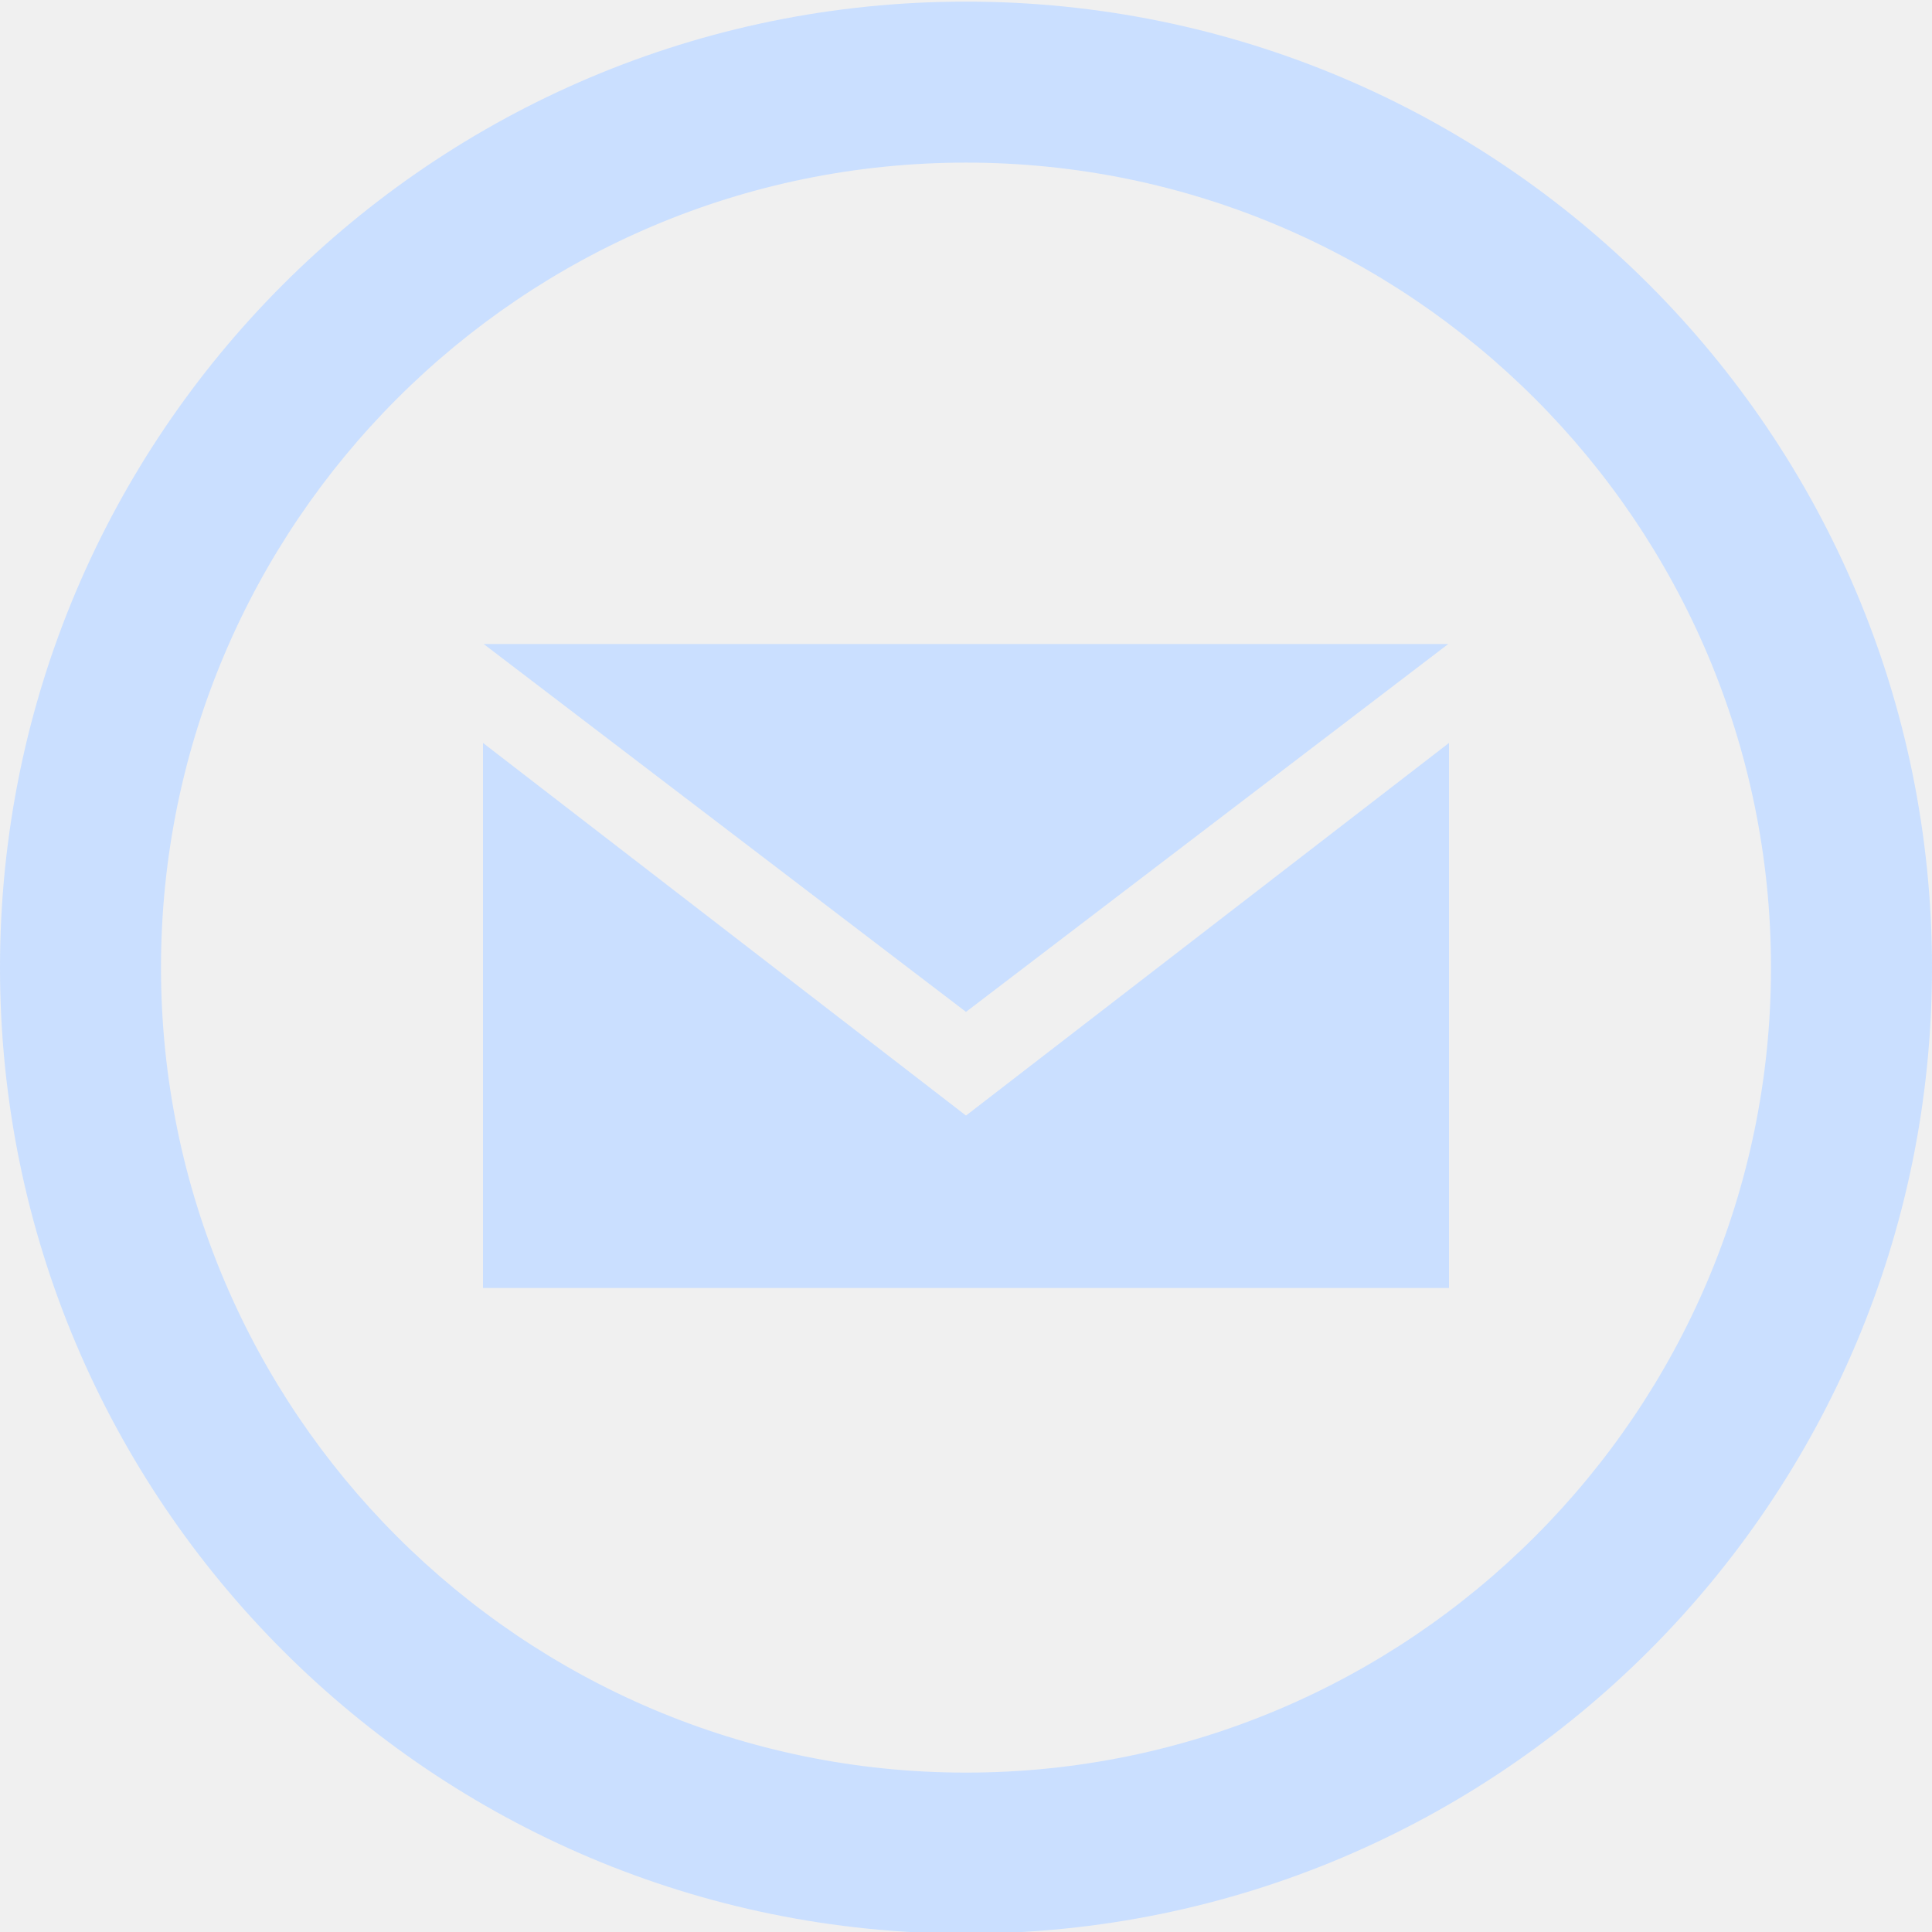
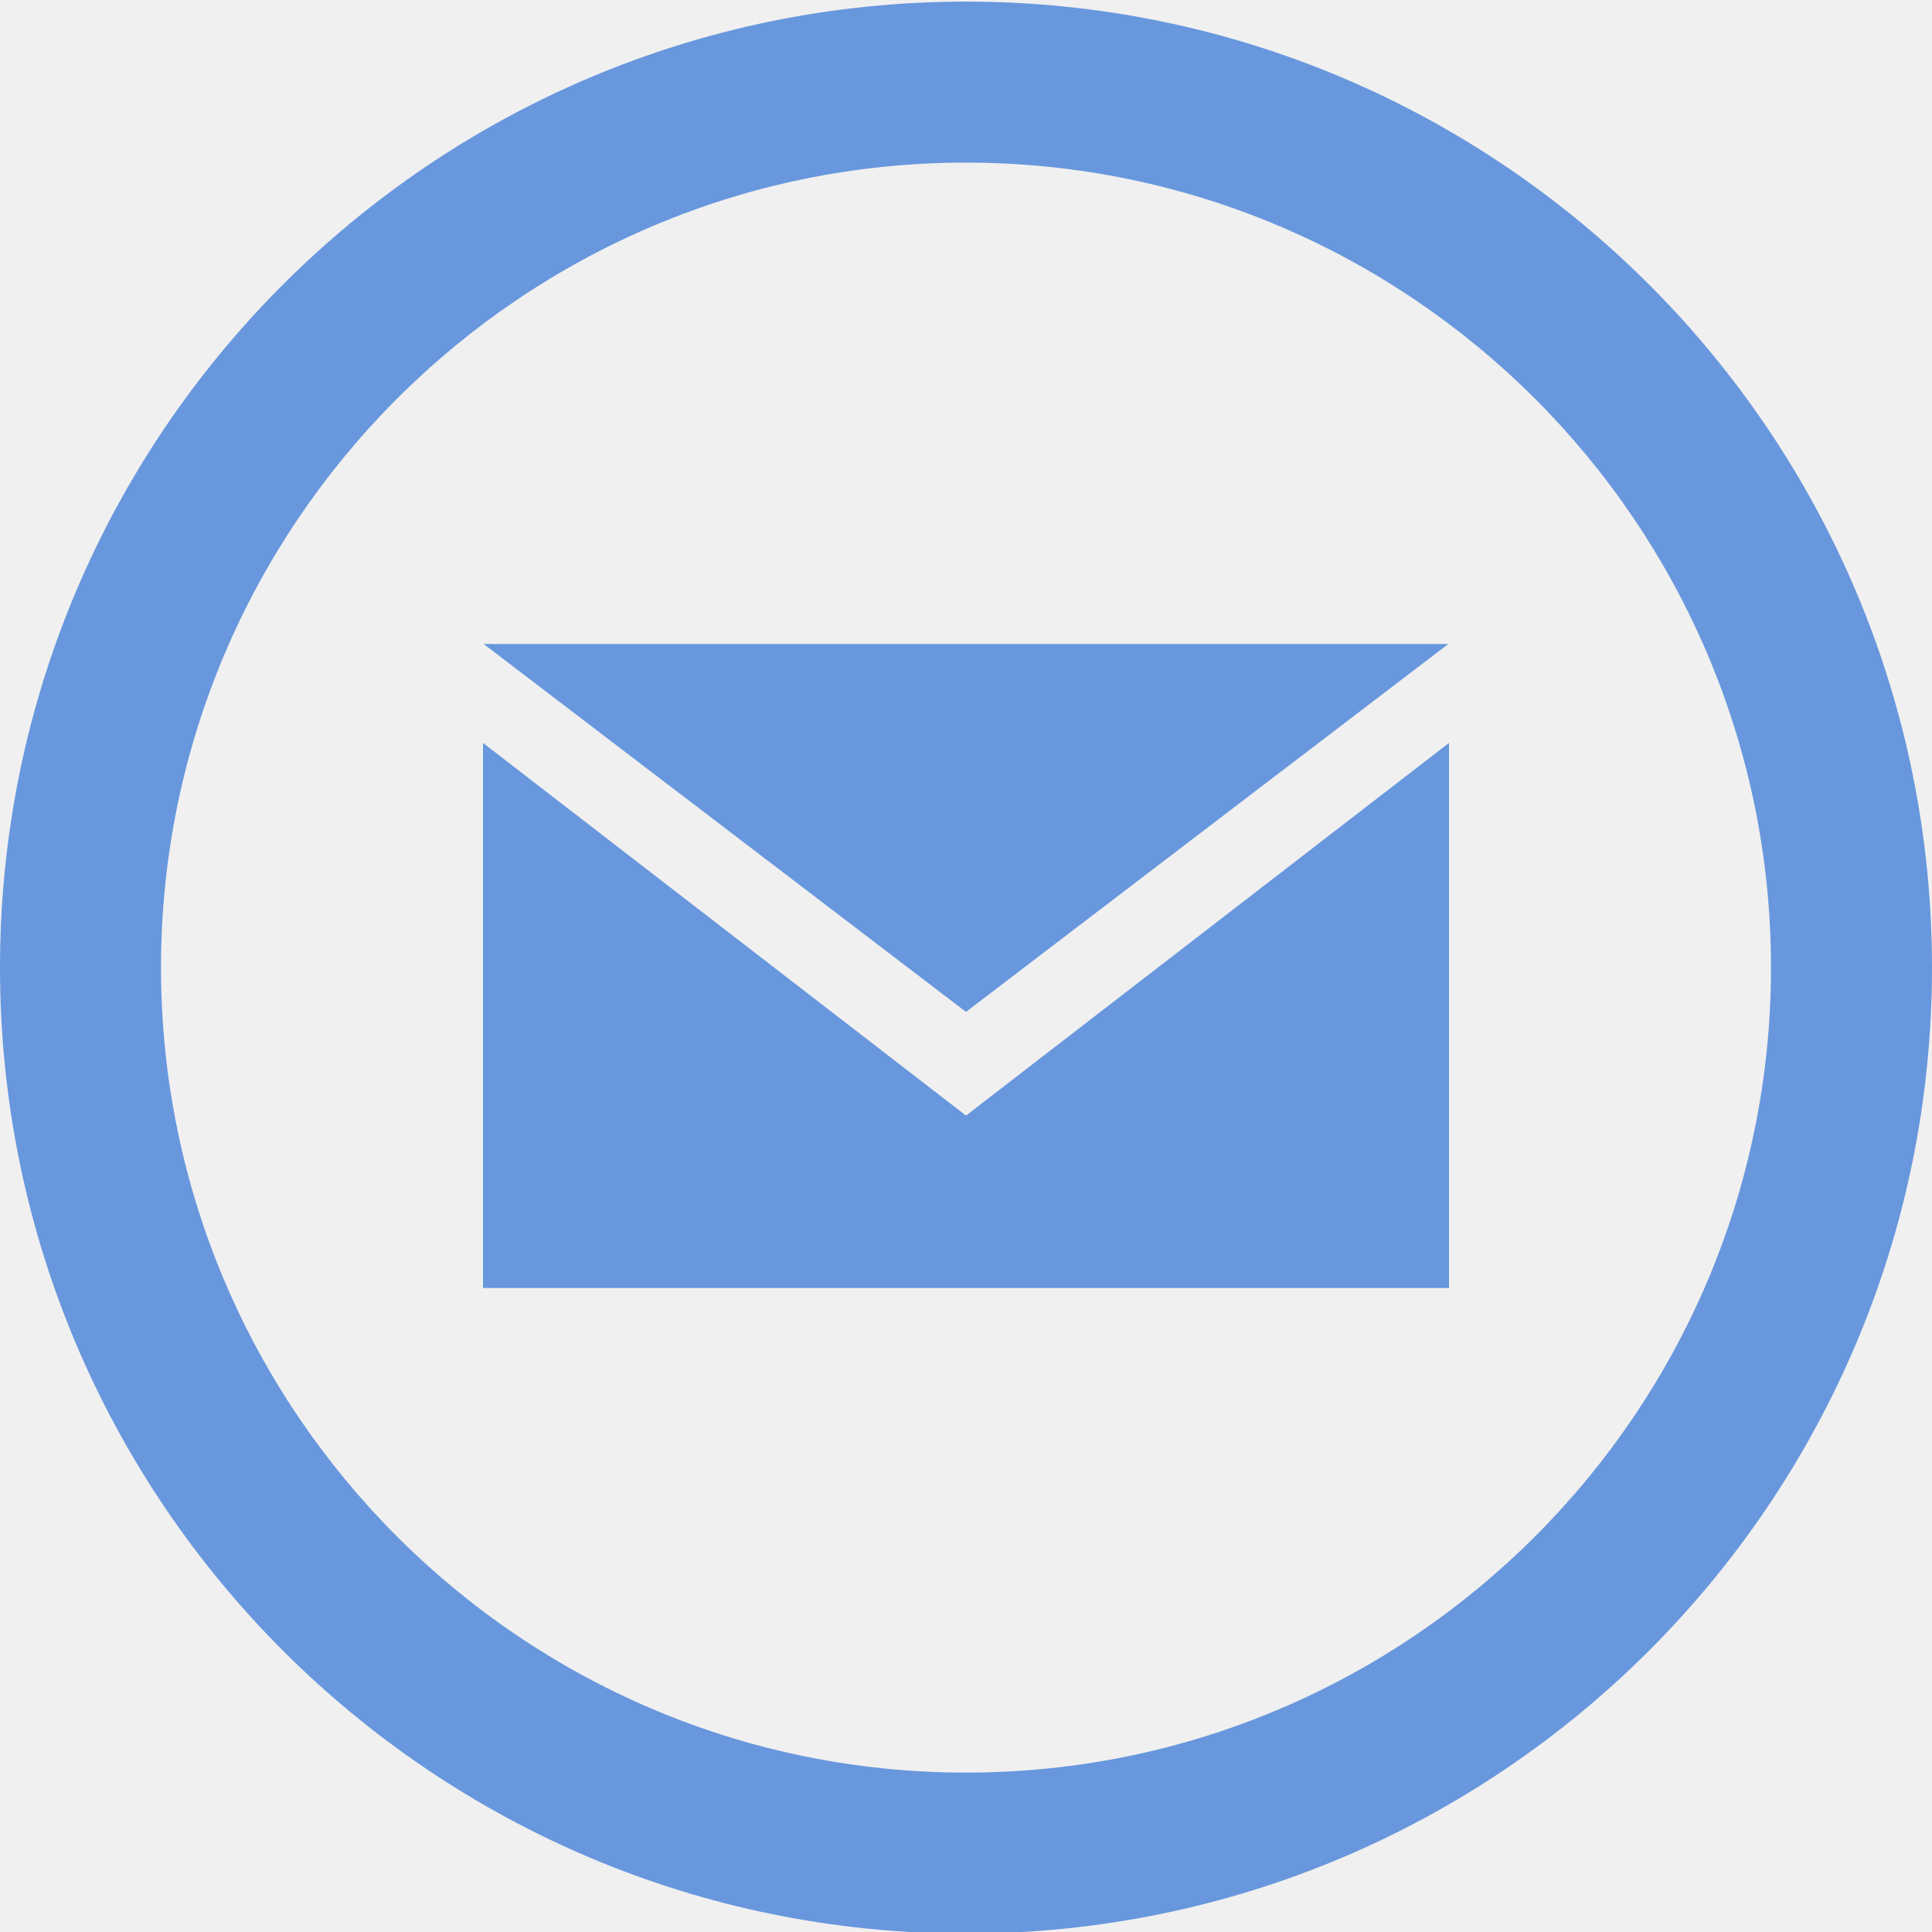
<svg xmlns="http://www.w3.org/2000/svg" width="24" height="24" viewBox="0 0 24 24" fill="none">
-   <path d="M12 2.02C17.514 2.02 22 6.506 22 12.02C22 17.534 17.514 22.02 12 22.02C6.486 22.02 2 17.534 2 12.02C2 6.506 6.486 2.02 12 2.02ZM12 0.02C5.373 0.02 0 5.393 0 12.02C0 18.647 5.373 24.02 12 24.02C18.627 24.02 24 18.647 24 12.02C24 5.393 18.627 0.02 12 0.02ZM12 12.57L6.008 8H17.991L12 12.57ZM12 13.858L6 9.229V16H18V9.229L12 13.858Z" fill="#CADFFF" />
+   <g clip-path="url(#clip0_26_2)">
+     <path d="M12 2.02C17.514 2.02 22 6.506 22 12.02C22 17.534 17.514 22.02 12 22.02C6.486 22.02 2 17.534 2 12.02C2 6.506 6.486 2.02 12 2.02ZM12 0.02C5.373 0.02 0 5.393 0 12.02C0 18.647 5.373 24.02 12 24.02C18.627 24.02 24 18.647 24 12.02C24 5.393 18.627 0.02 12 0.02ZM12 12.57L6.008 8H17.991L12 12.57ZM12 13.858L6 9.229V16H18V9.229L12 13.858Z" fill="#6897DD" />
+   </g>
+   <defs>
+     <clipPath id="clip0_26_2">
+       <rect width="24" height="24" fill="white" />
+     </clipPath>
+   </defs>
</svg>
